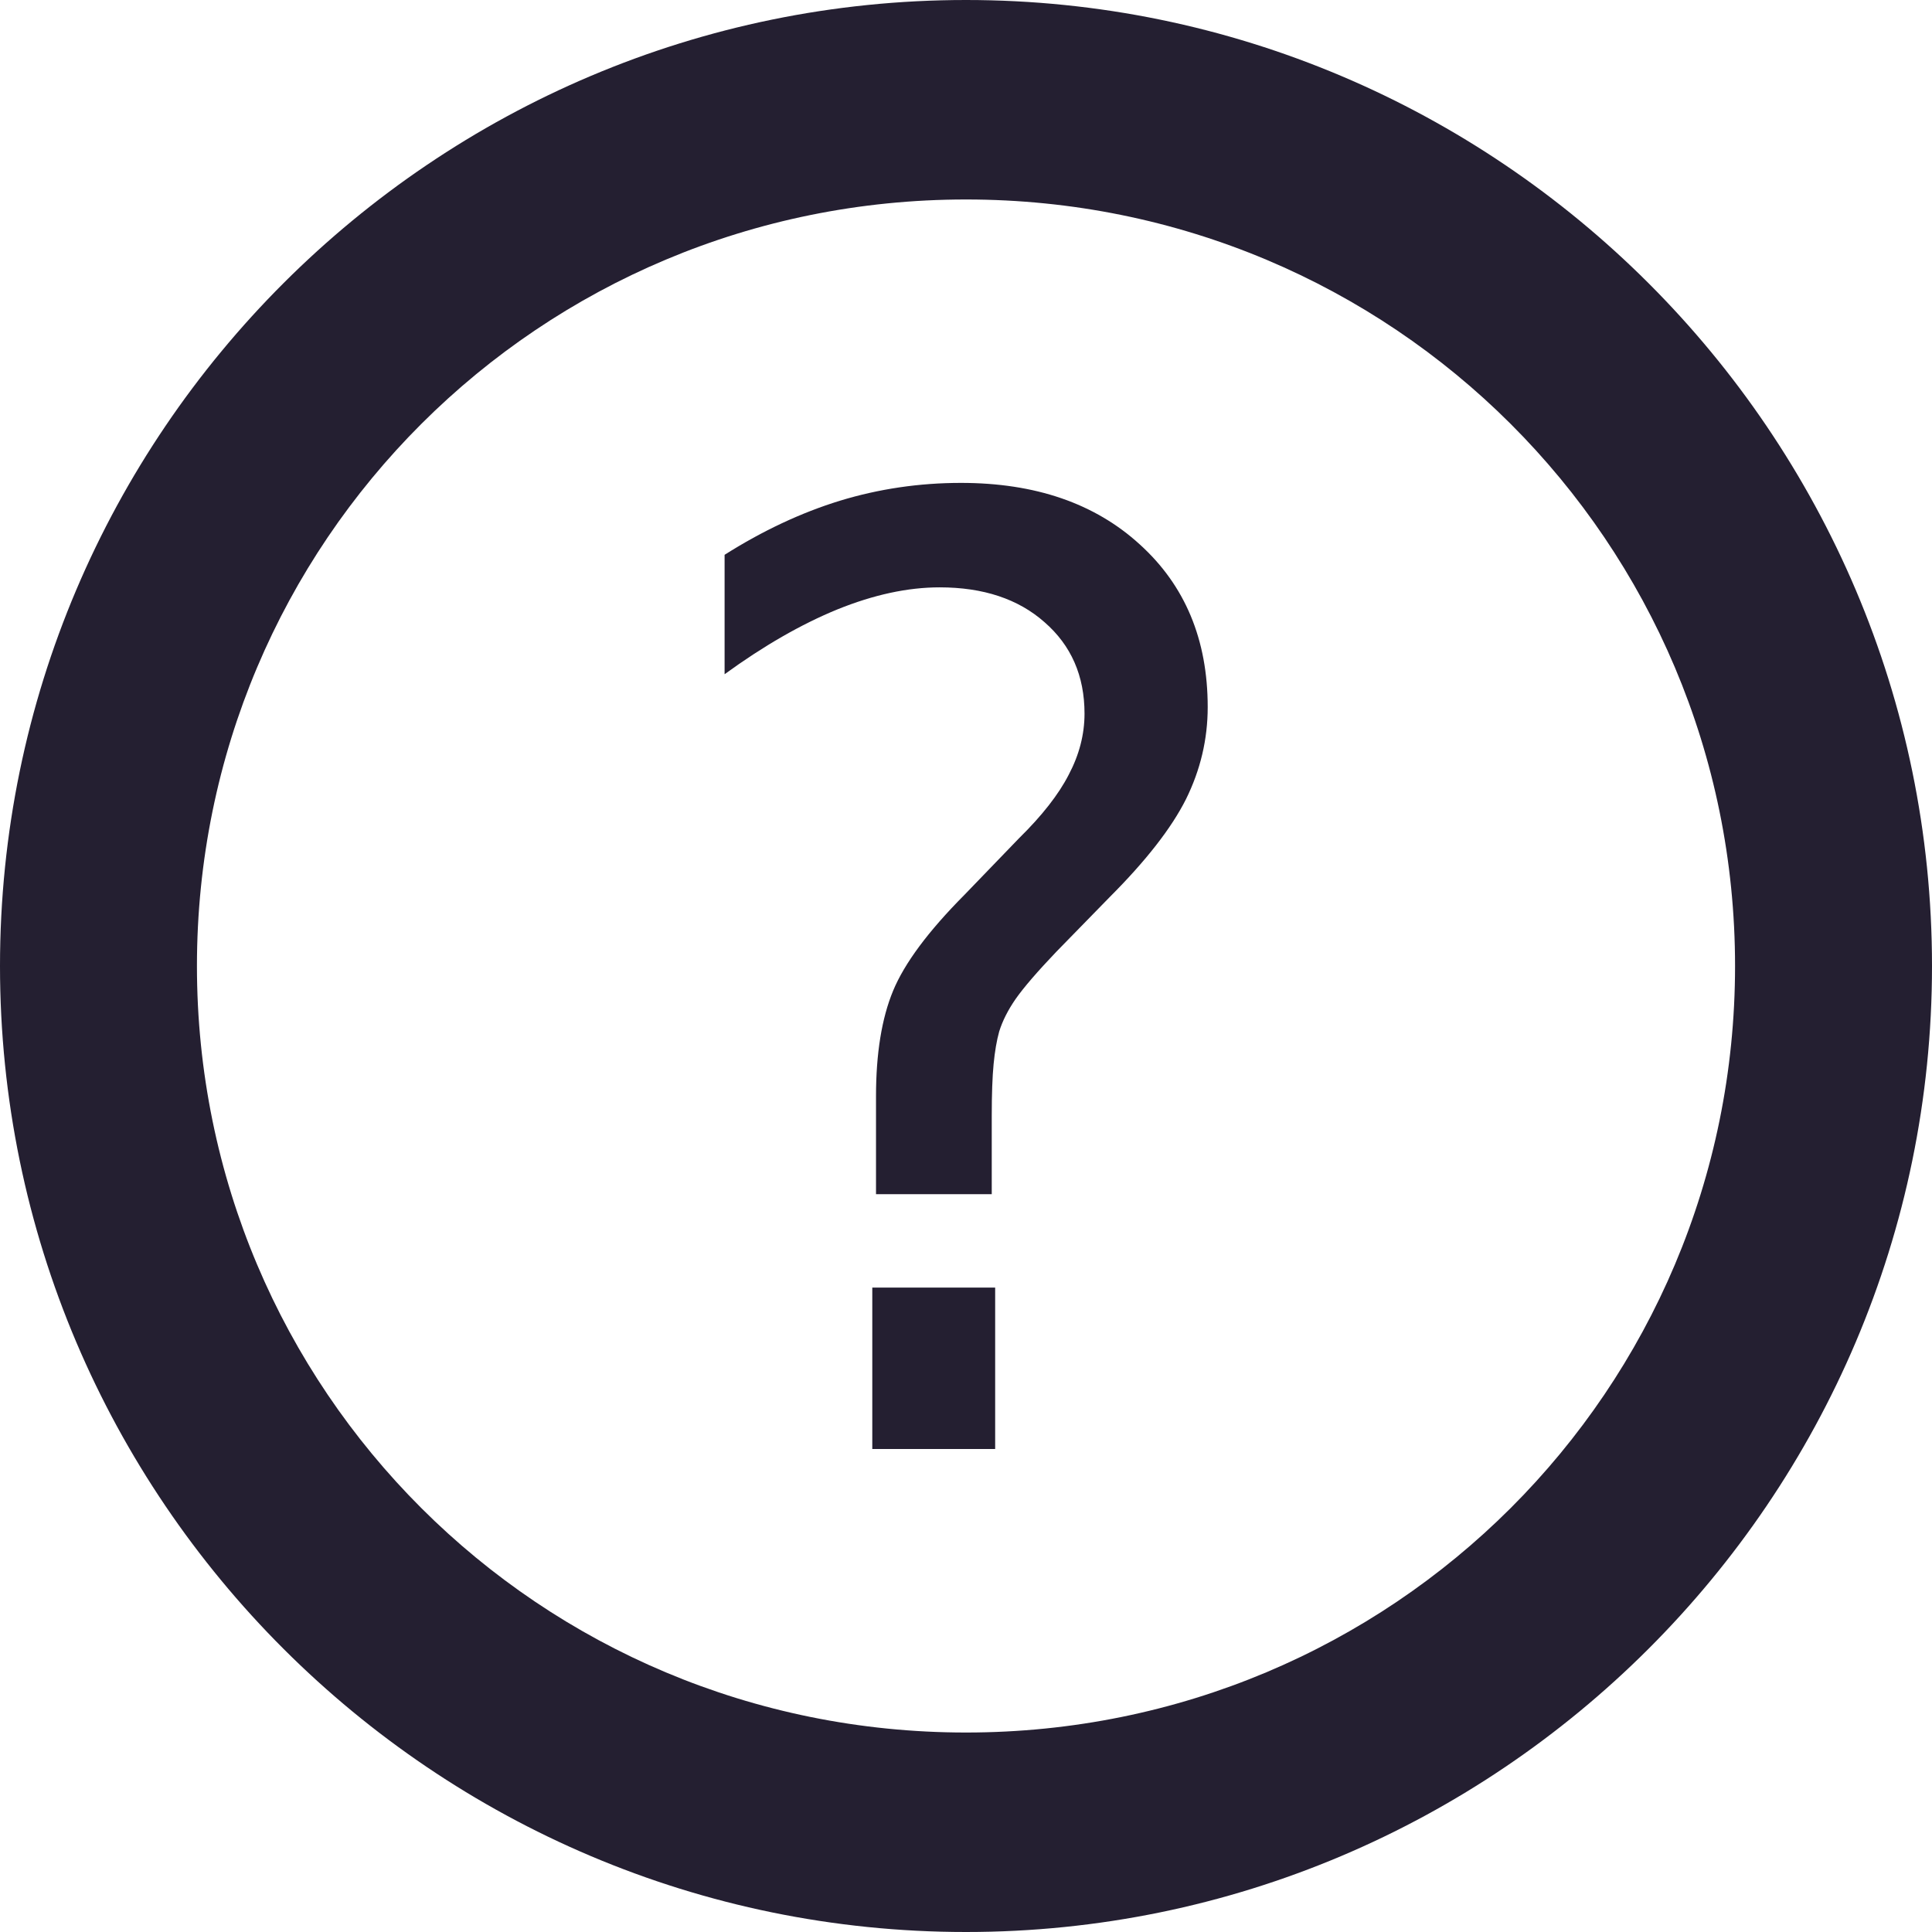
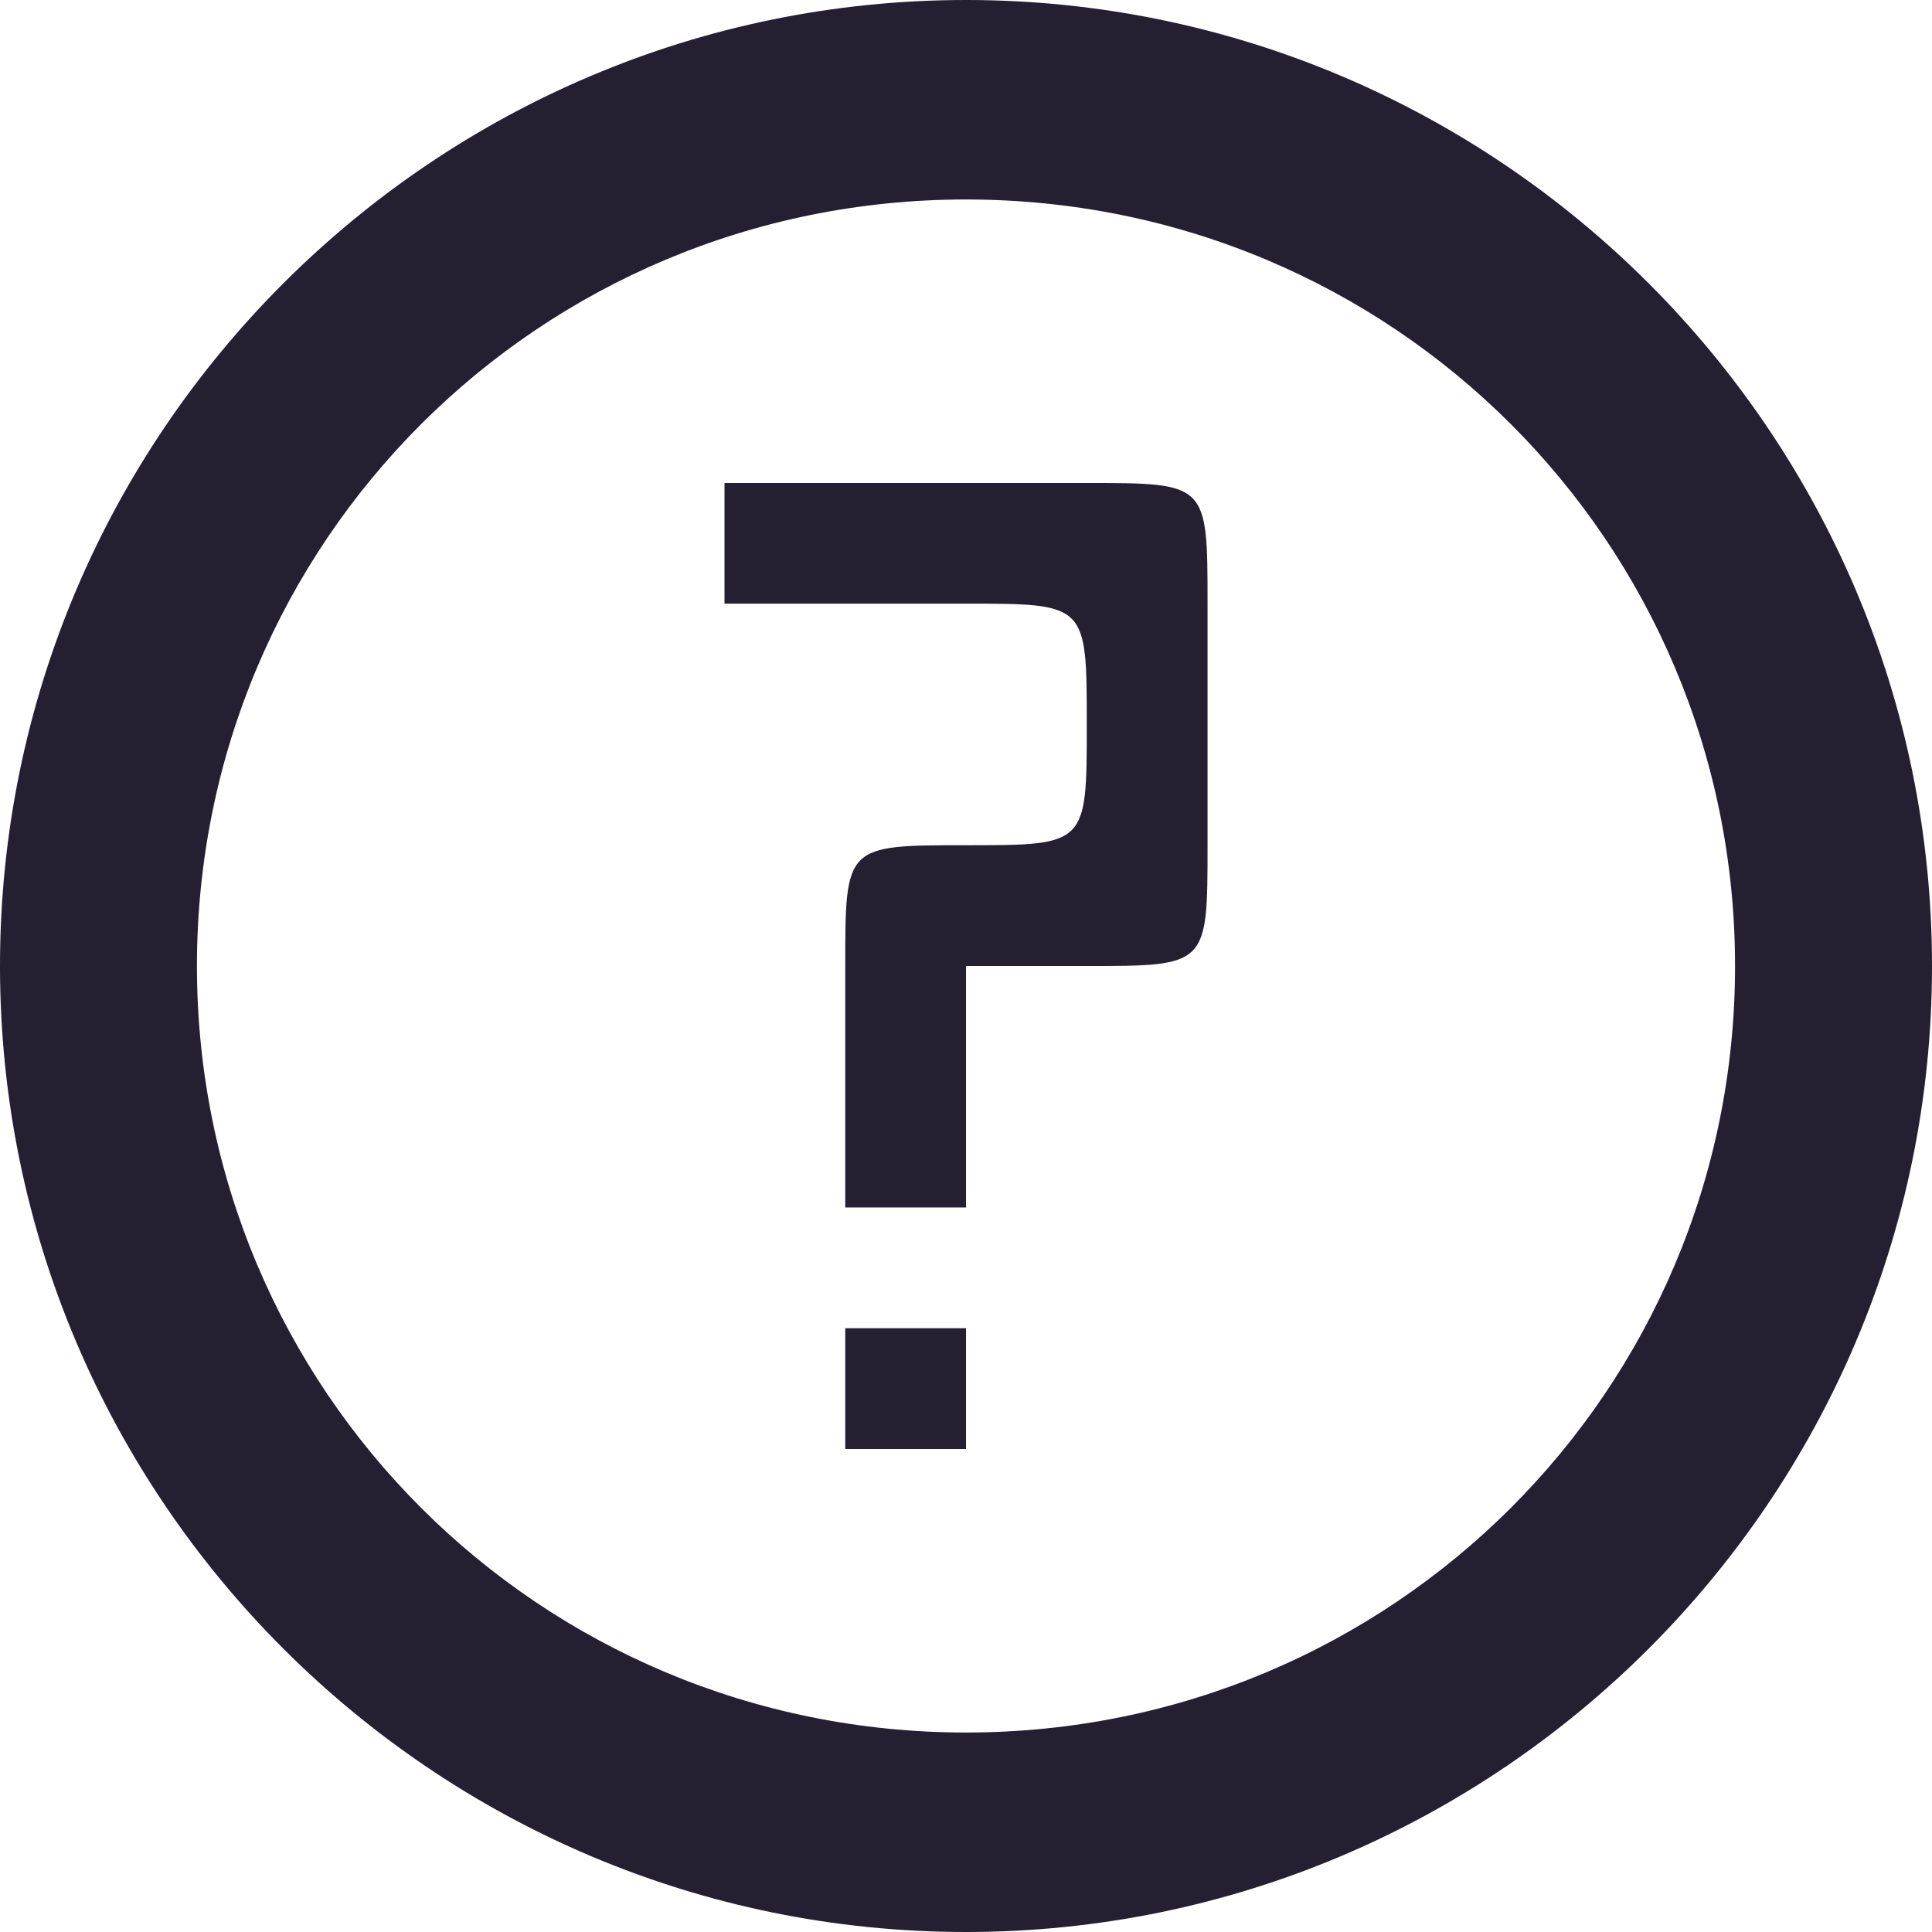
<svg xmlns="http://www.w3.org/2000/svg" height="16" viewBox="0 0 16 16" width="16" version="1.1" id="svg30">
  <defs id="defs34" />
  <linearGradient id="a" gradientUnits="userSpaceOnUse" x1="4" x2="124" y1="64" y2="64">
    <stop offset="0" stop-color="#e66100" id="stop2" style="stop-color:#613583;stop-opacity:1" />
    <stop offset="0.045" stop-color="#ffa348" id="stop4" style="stop-color:#9141ac;stop-opacity:1" />
    <stop offset="0.091" stop-color="#e66100" id="stop6" style="stop-color:#613583;stop-opacity:1" />
    <stop offset="0.909" stop-color="#e66100" id="stop8" style="stop-color:#613583;stop-opacity:1" />
    <stop offset="0.955" stop-color="#ffa348" id="stop10" style="stop-color:#9141ac;stop-opacity:1" />
    <stop offset="1" stop-color="#e66100" id="stop12" style="stop-color:#613583;stop-opacity:1" />
  </linearGradient>
  <linearGradient id="b" gradientTransform="matrix(1,0,0,0.983051,0,-168.0339)" gradientUnits="userSpaceOnUse" x1="64" x2="64" y1="177" y2="291.505">
    <stop offset="0" stop-color="#f8e45c" id="stop15" style="stop-color:#99c1f1;stop-opacity:1" />
    <stop offset="1" stop-color="#f66151" id="stop17" style="stop-color:#9141ac;stop-opacity:1" />
  </linearGradient>
  <path style="color:#000000;fill:#241f31;-inkscape-stroke:none" d="M 8,0 C 3.597,0 0,3.584 0,8 c 0,4.416 3.597,8 8,8 4.403,0 8,-3.584 8,-8 C 16,3.584 12.403,0 8,0 Z m 0,1.652 c 3.535,0 6.369,2.839 6.369,6.348 0,3.509 -2.834,6.348 -6.369,6.348 C 4.465,14.348 1.631,11.509 1.631,8 1.631,4.491 4.465,1.652 8,1.652 Z" id="path24" />
-   <g aria-label="?" id="text3660" style="font-size:4px;line-height:1.25;fill:#241f31;stroke:none;stroke-width:0.38;stroke-linecap:round;stroke-linejoin:round;stroke-miterlimit:4;stroke-dasharray:none;stroke-opacity:1" transform="matrix(2.569635,0,0,2.694736,-144.125,-163.317)">
-     <path d="m 58.899,64.563 h 0.396 v 0.496 h -0.396 z m 0.385,-0.287 h -0.373 v -0.301 q 0,-0.197 0.055,-0.324 0.055,-0.127 0.23,-0.295 l 0.176,-0.174 q 0.111,-0.104 0.16,-0.195 0.051,-0.092 0.051,-0.188 0,-0.174 -0.129,-0.281 -0.127,-0.107 -0.338,-0.107 -0.154,0 -0.33,0.068 -0.174,0.068 -0.363,0.199 v -0.367 q 0.184,-0.111 0.371,-0.166 0.189,-0.055 0.391,-0.055 0.359,0 0.576,0.189 0.219,0.189 0.219,0.5 0,0.148 -0.07,0.283 -0.07,0.133 -0.246,0.301 l -0.172,0.168 q -0.092,0.092 -0.131,0.145 -0.037,0.051 -0.053,0.1 -0.012,0.041 -0.018,0.1 -0.006,0.059 -0.006,0.16 z" id="path4536" style="fill:#241f31;stroke:none;stroke-width:0.38;stroke-linecap:round;stroke-linejoin:round;stroke-miterlimit:4;stroke-dasharray:none;stroke-opacity:1" />
+   <g aria-label="?" id="text3019" style="font-size:10px;line-height:1.25;fill:#241f31;stroke-width:0.95" transform="matrix(1.027854,0,0,1.077895,0.8607278,0.766316)">
+     <path d="M 5.973,9.494 H 6.946 V 10.422 H 5.973 Z M 6.946,8.566 H 5.973 c 0,-0.928 0,-0.928 0,-1.855 0,-0.928 0,-0.928 0.973,-0.928 0.973,0 0.973,0 0.973,-0.928 0,-0.928 0,-0.928 -0.973,-0.928 -0.726,0 -1.399,0 -1.946,0 V 3 c 0.973,0 1.946,0 2.919,0 0.973,0 0.973,0 0.973,0.928 0,0.67 0,1.144 0,1.855 0,0.928 0,0.928 -0.973,0.928 -0.973,0 -0.742,0 -0.973,0 0,0.387 0,0.928 0,1.855 z" id="path8642" style="fill:#241f31;stroke-width:0.95" />
  </g>
</svg>
